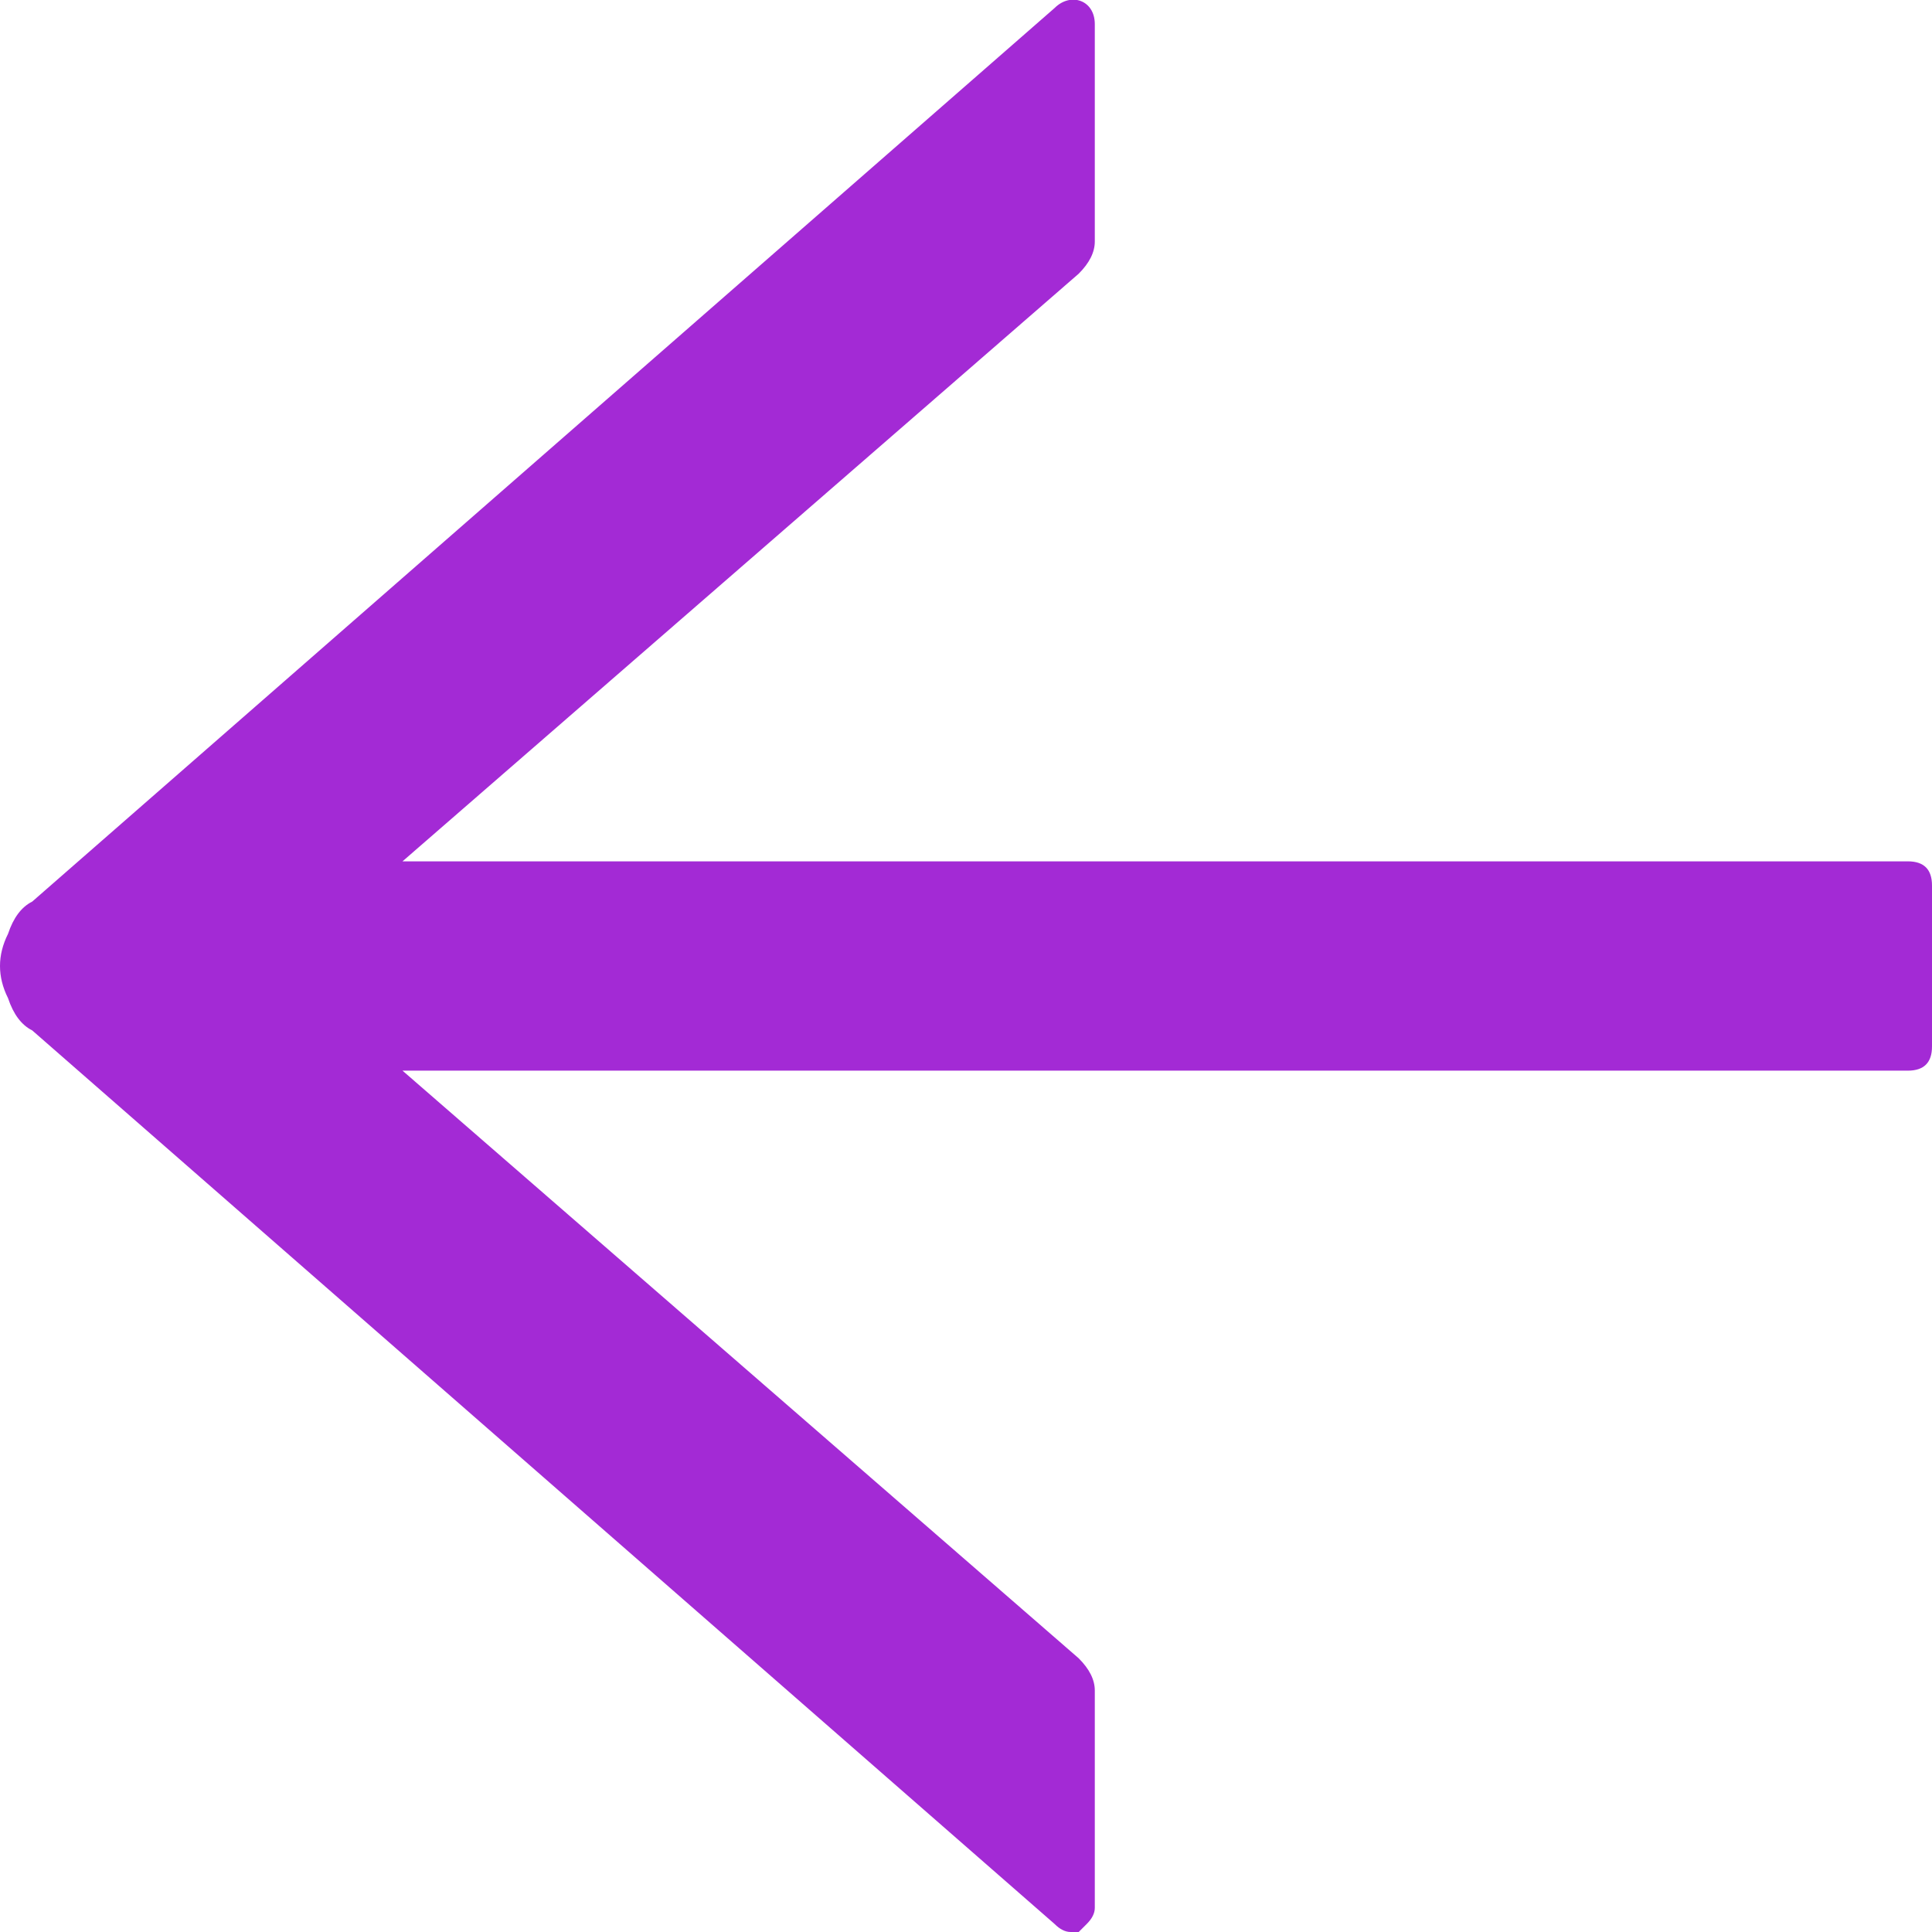
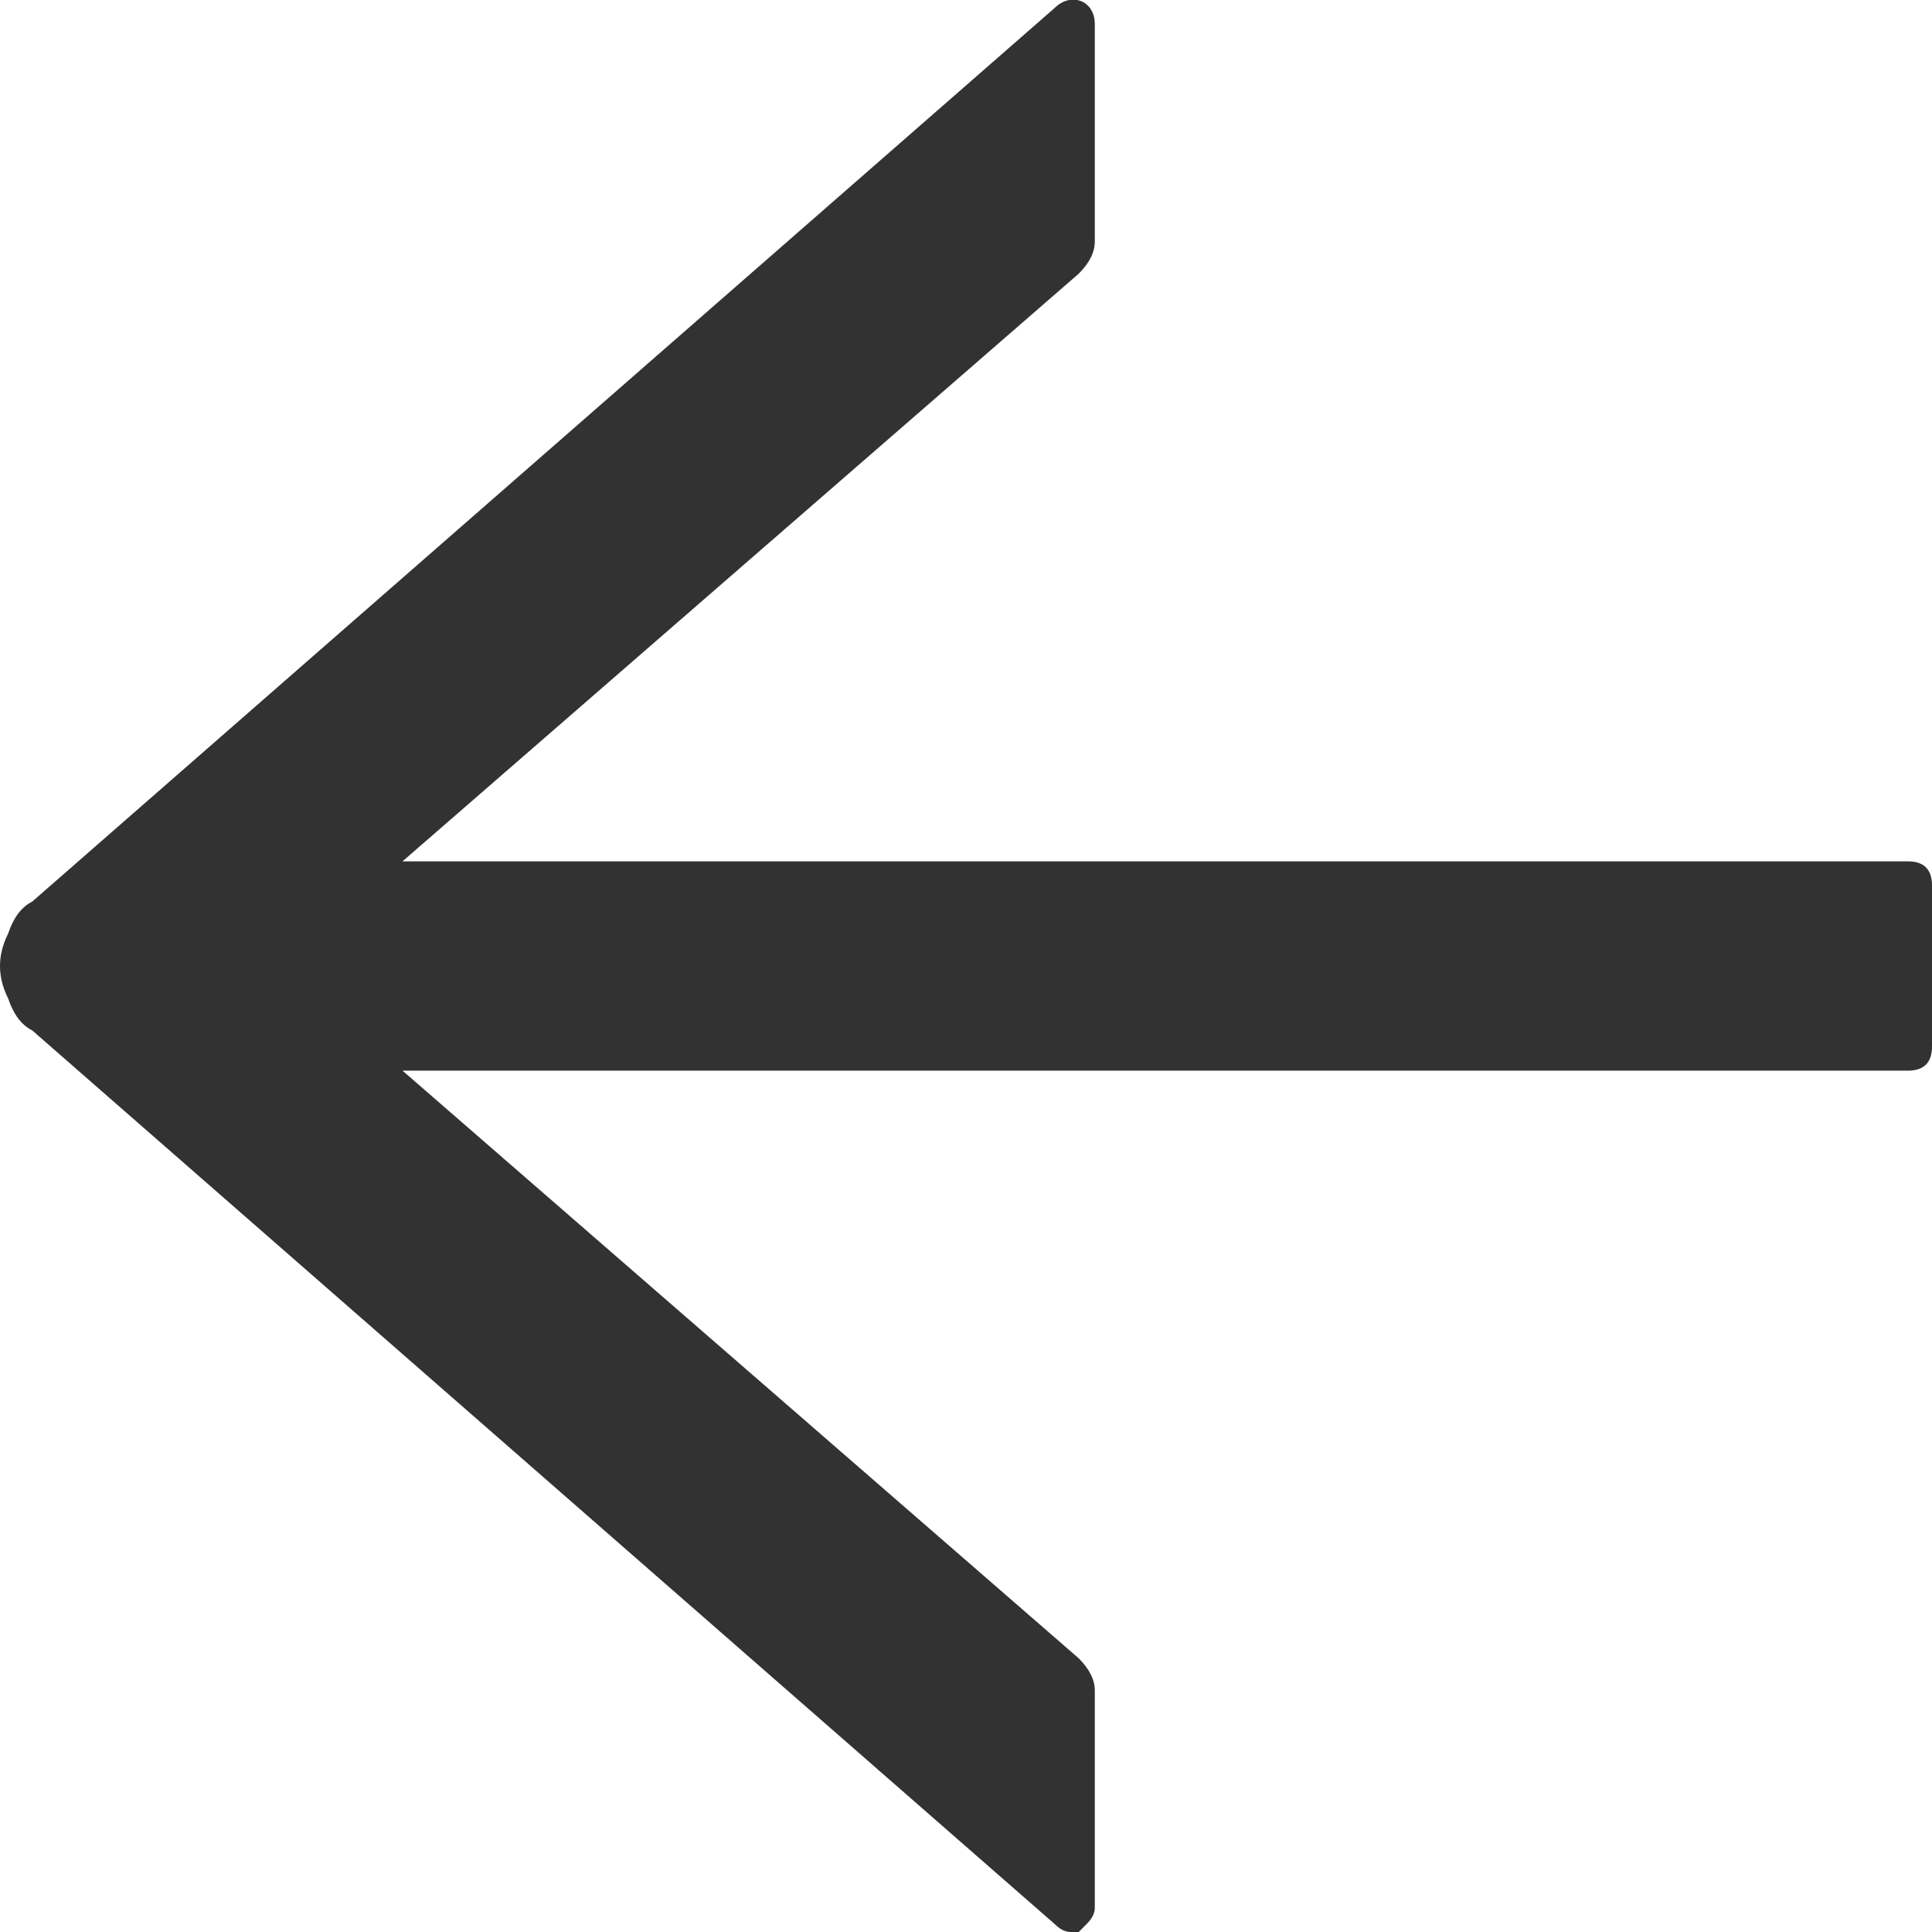
<svg xmlns="http://www.w3.org/2000/svg" version="1.2" viewBox="0 0 24 24" width="24" height="24">
  <style>
- 		.s0 { fill: #a32ad5 } 
+ 		.s0 { fill: #323232 } 
	</style>
-   <path id="Layer" class="s0" d="m13.6 0.3v2.7q0 0.2-0.2 0.4l-8.4 7.3h18.7c0.2 0 0.3 0.1 0.3 0.3v2c0 0.2-0.1 0.3-0.3 0.3h-18.7l8.4 7.3q0.2 0.2 0.2 0.4v2.7q0 0.1-0.1 0.2 0 0-0.1 0.1-0.1 0-0.1 0-0.1 0-0.2-0.1l-12.7-11.1q-0.2-0.1-0.3-0.4-0.1-0.2-0.1-0.4 0-0.2 0.1-0.4 0.1-0.3 0.3-0.4l12.7-11.1c0.2-0.2 0.5-0.1 0.5 0.2z" />
+   <path id="Layer" class="s0" d="m13.6 0.3v2.7q0 0.2-0.2 0.4l-8.4 7.3h18.7q0.3 0 0.3 0.3v2q0 0.3-0.3 0.3h-18.7l8.4 7.3q0.2 0.2 0.2 0.4v2.7q0 0.1-0.1 0.2 0 0-0.1 0.1-0.1 0-0.1 0-0.1 0-0.2-0.1l-12.7-11.1q-0.2-0.1-0.3-0.4-0.1-0.2-0.1-0.4 0-0.2 0.1-0.4 0.1-0.3 0.3-0.4l12.7-11.1c0.2-0.2 0.5-0.1 0.5 0.2z" />
</svg>
